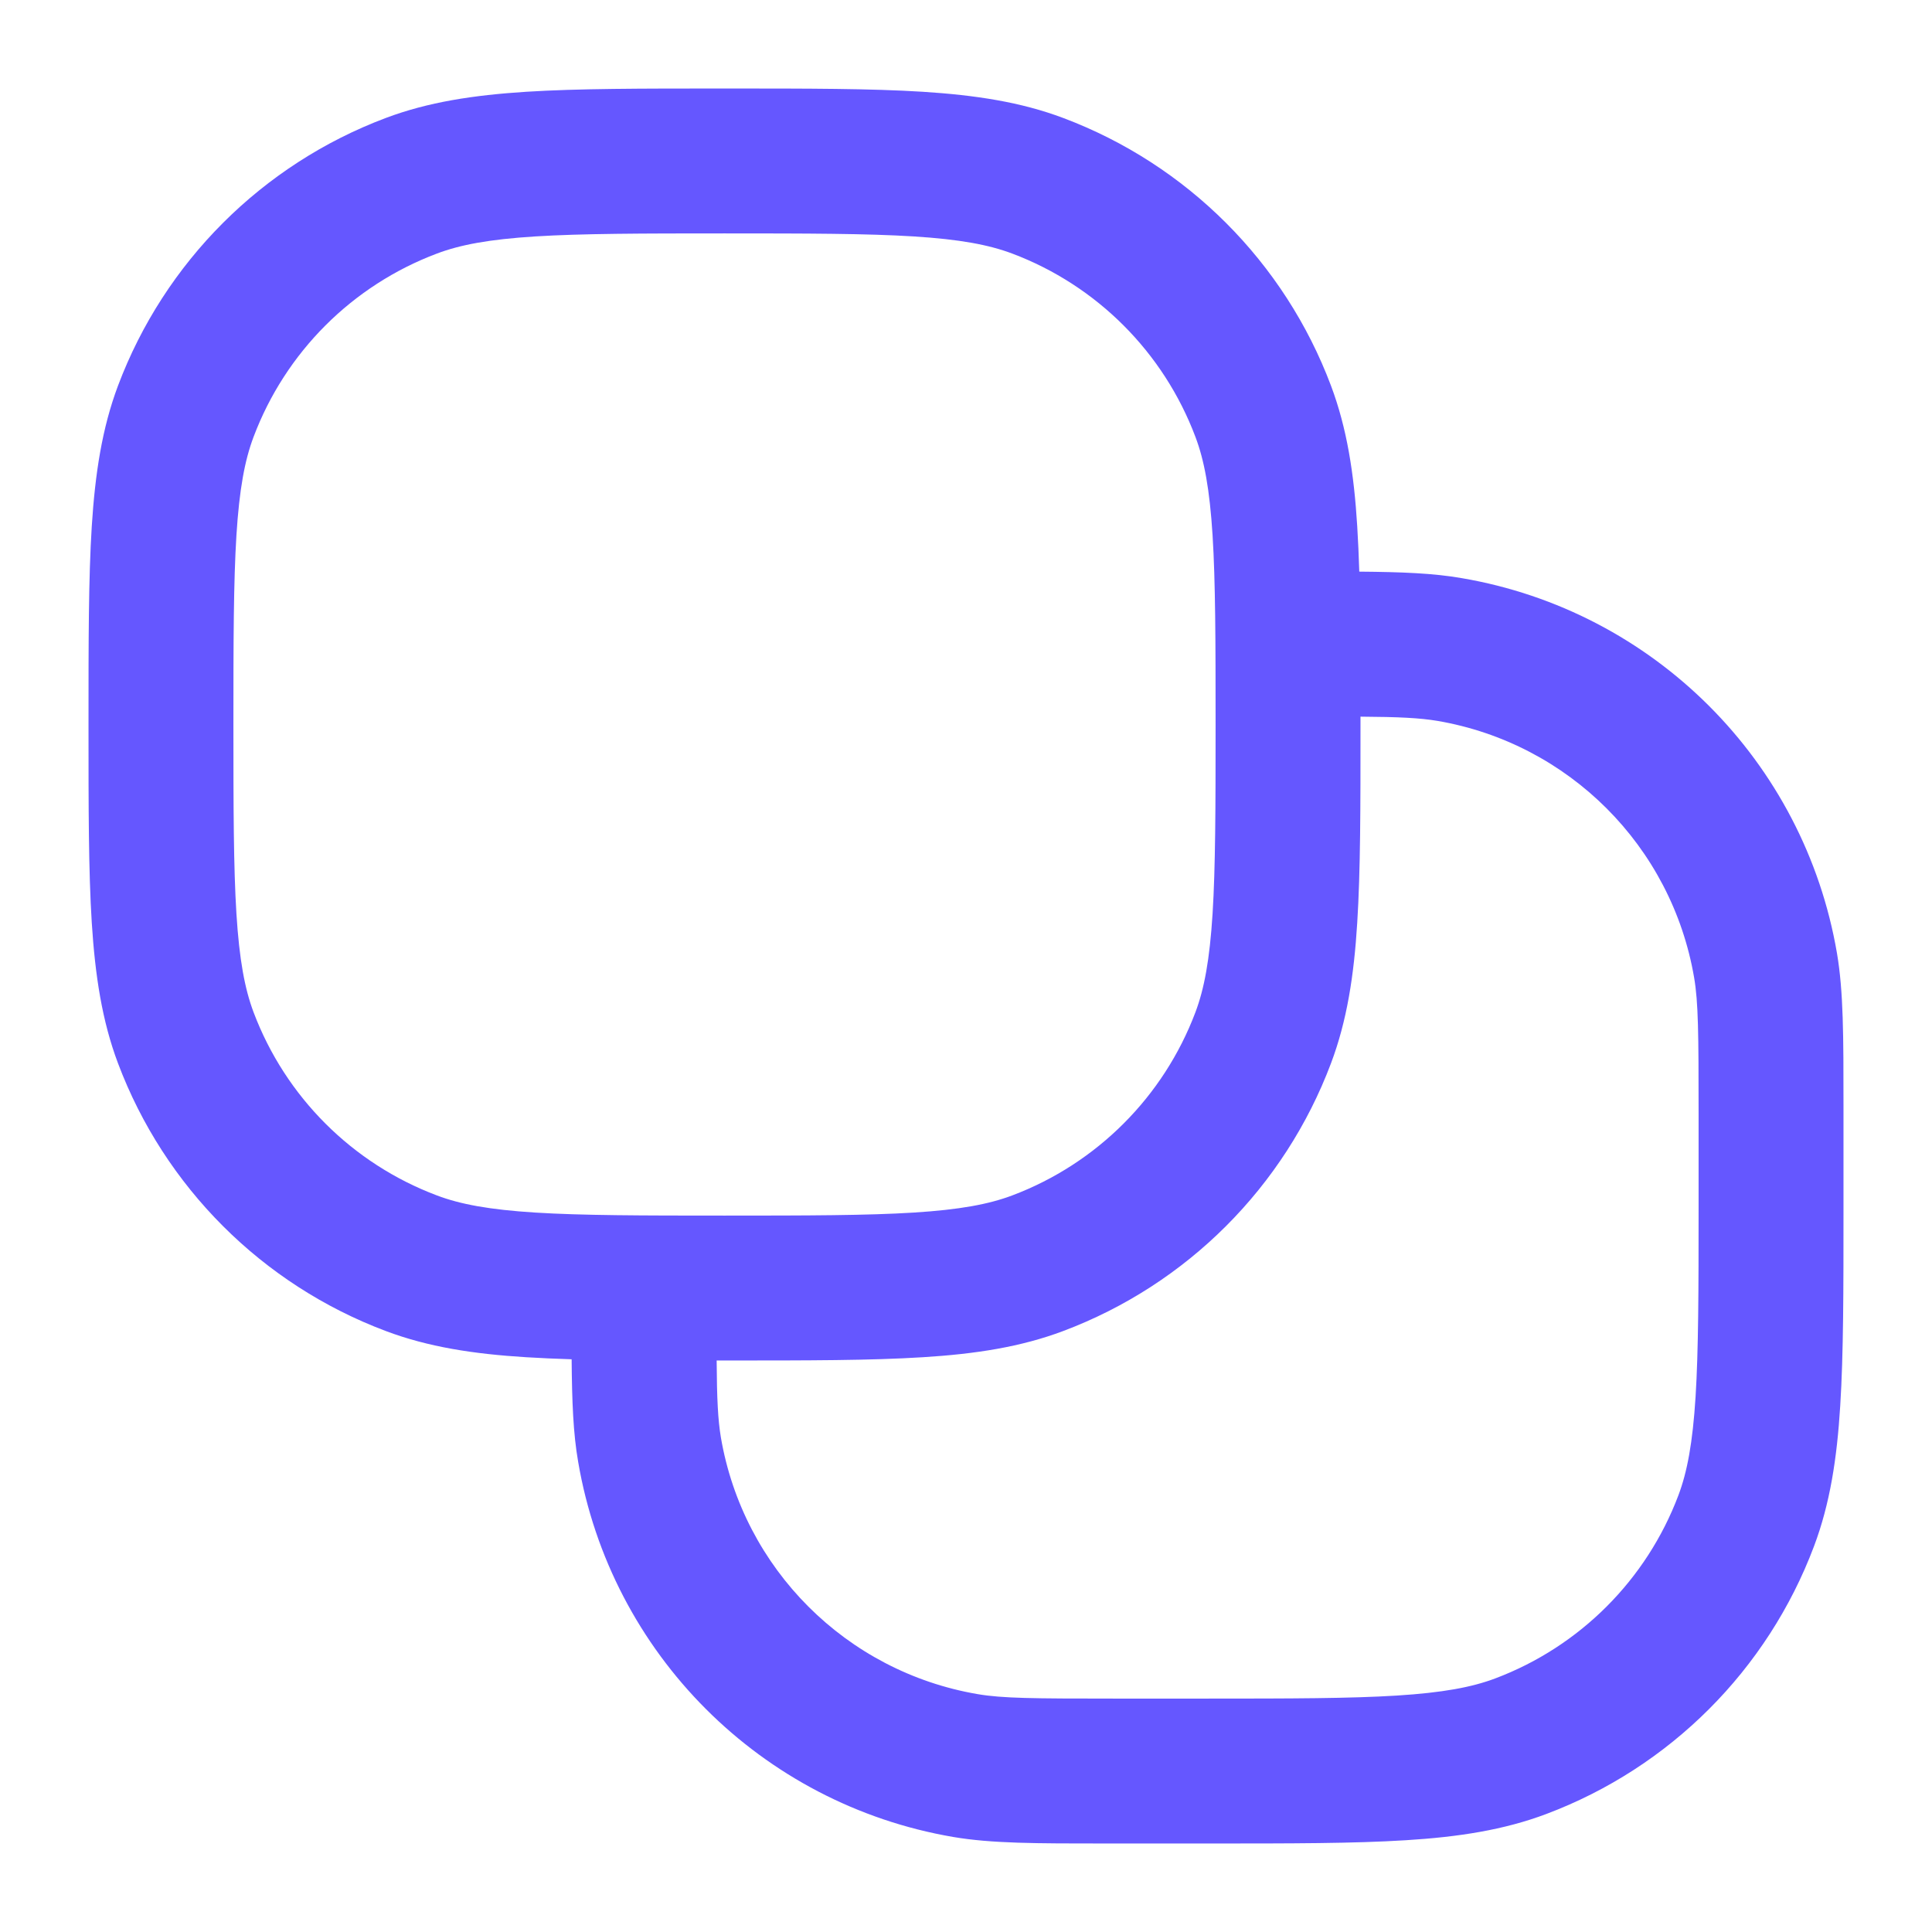
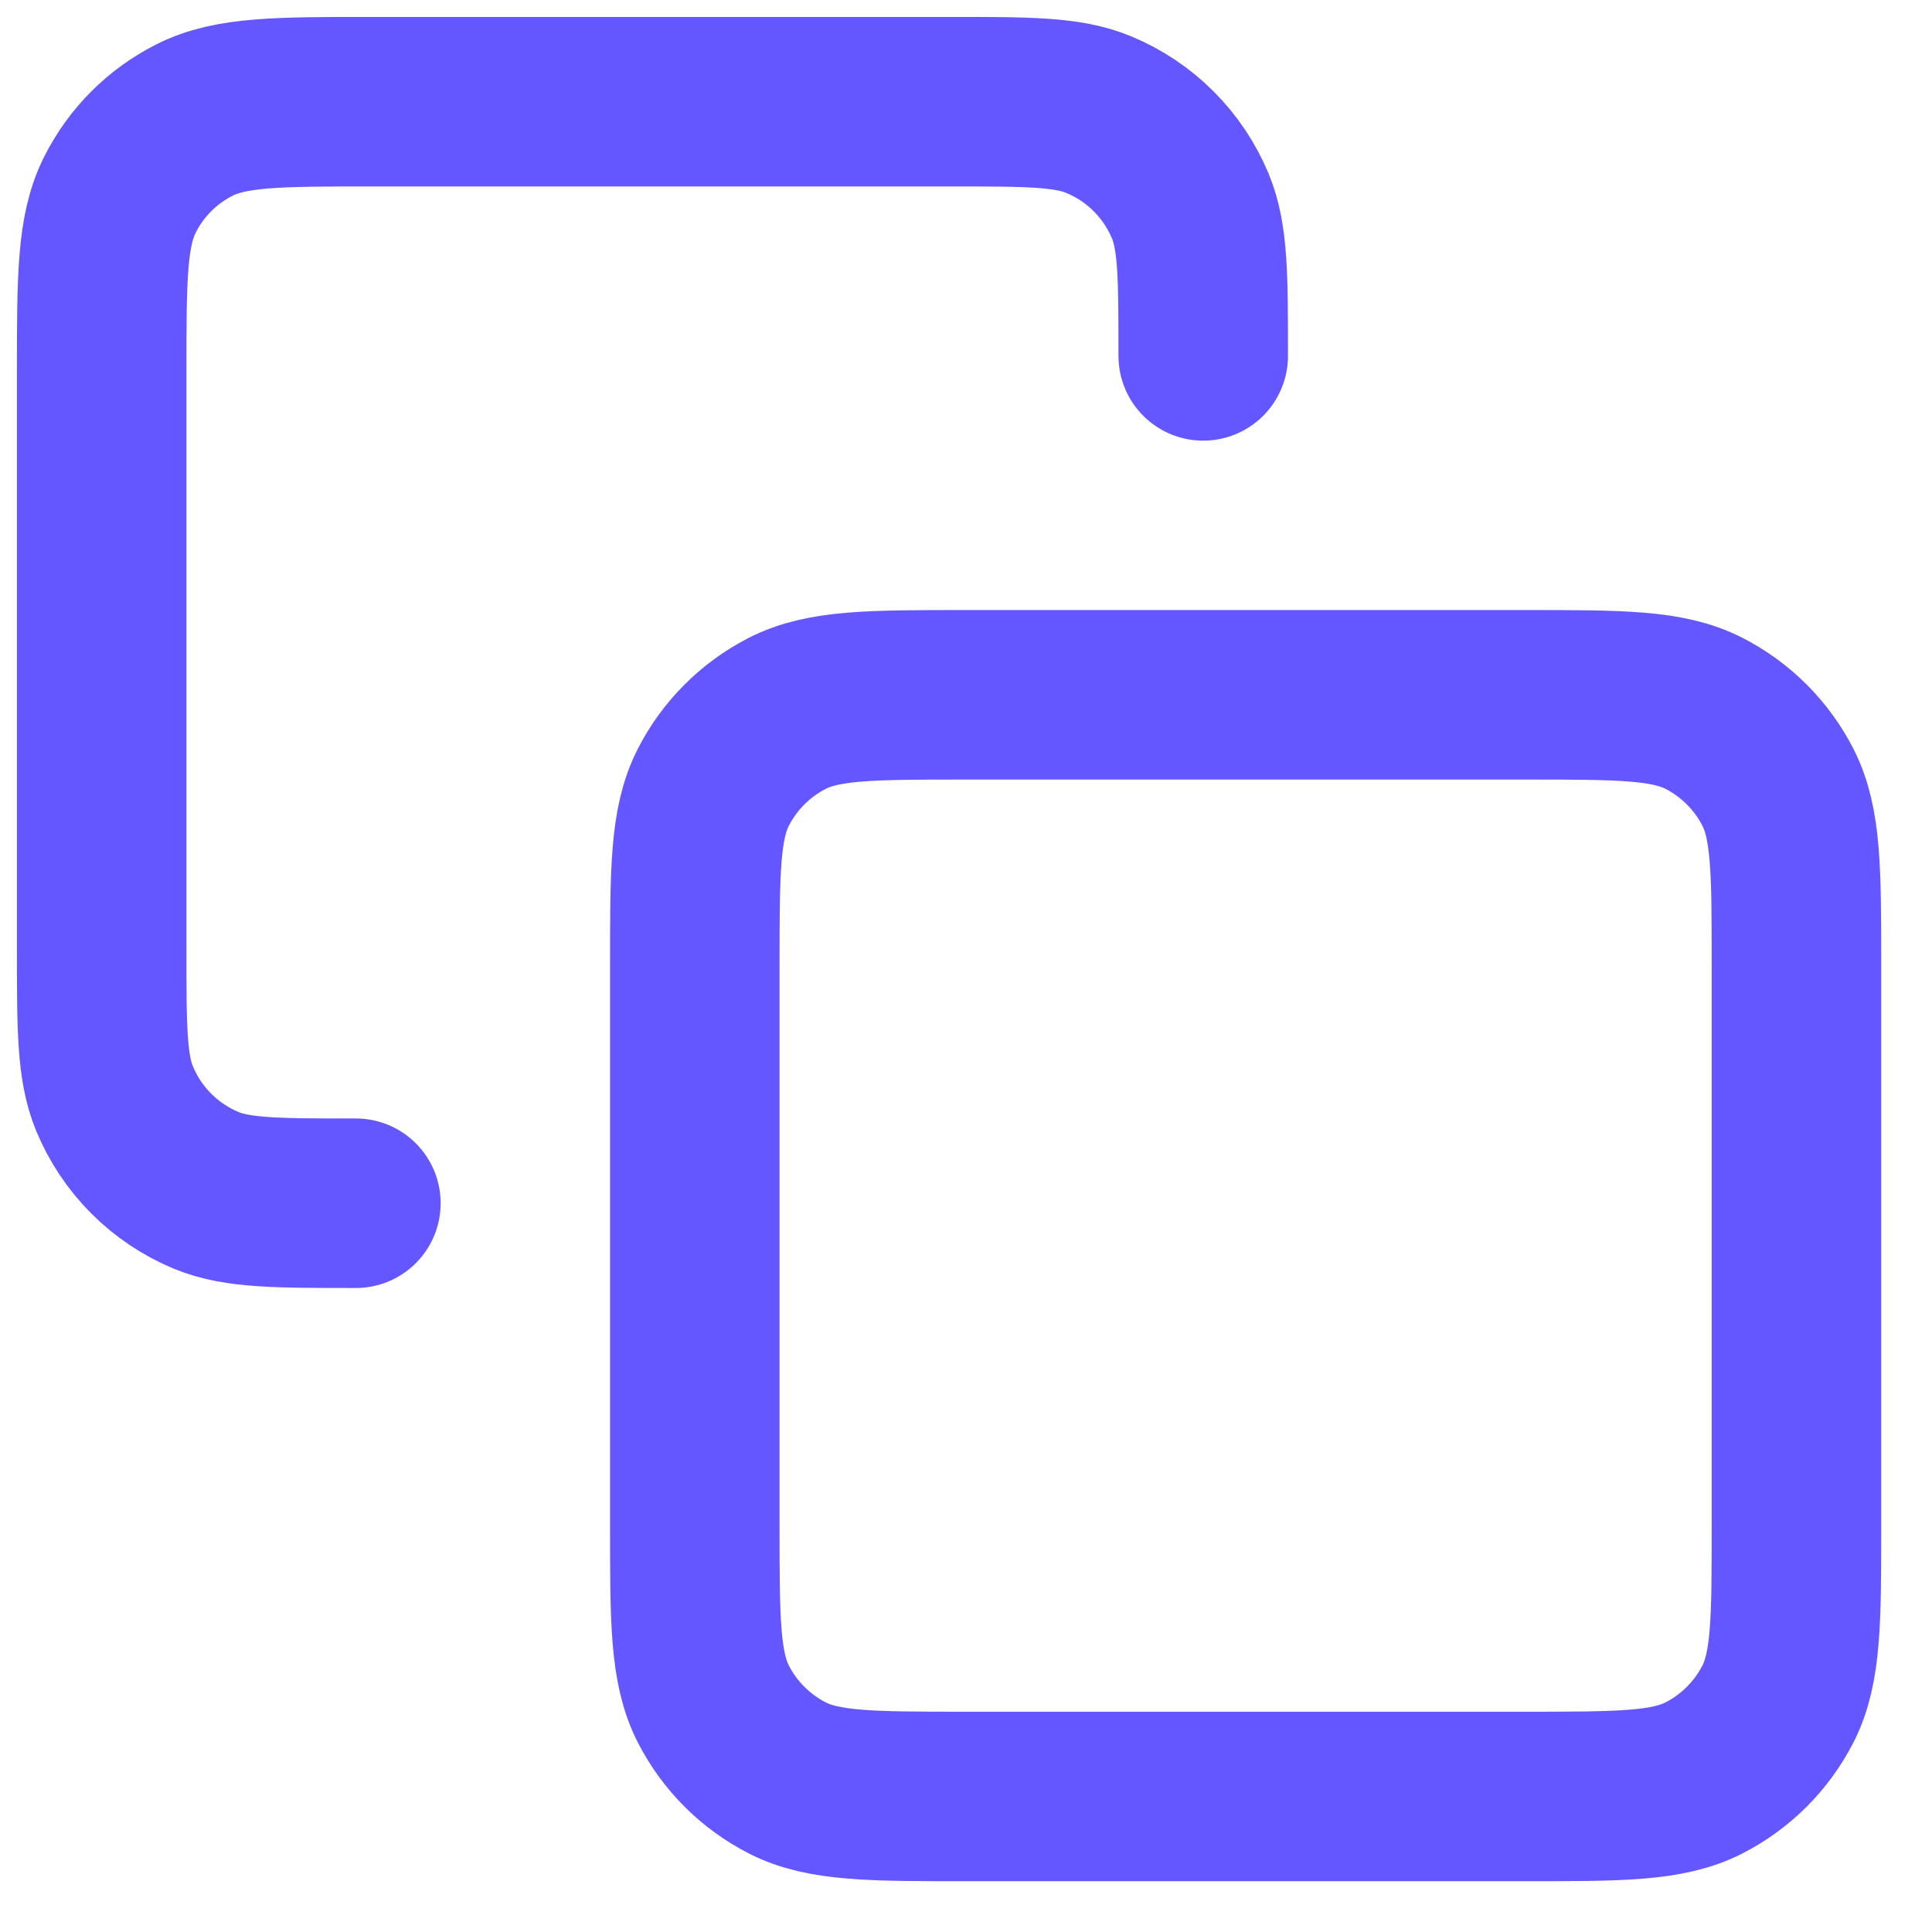
- <svg xmlns="http://www.w3.org/2000/svg" width="16" height="16" viewBox="0 0 16 16" fill="none">
-   <path fill-rule="evenodd" clip-rule="evenodd" d="M6 0.733H5.98H5.98C5.314 0.733 4.786 0.733 4.358 0.76C3.92 0.788 3.546 0.845 3.195 0.977C2.171 1.362 1.362 2.171 0.977 3.195C0.845 3.547 0.788 3.92 0.76 4.358C0.733 4.786 0.733 5.314 0.733 5.98V5.98V6V6.02V6.02C0.733 6.686 0.733 7.214 0.76 7.642C0.788 8.08 0.845 8.454 0.977 8.805C1.362 9.829 2.171 10.638 3.195 11.023C3.546 11.155 3.92 11.213 4.358 11.24C4.475 11.247 4.601 11.253 4.734 11.257C4.737 11.61 4.747 11.871 4.788 12.106C5.059 13.696 6.304 14.941 7.894 15.213C8.212 15.267 8.579 15.267 9.157 15.267H9.157L9.222 15.267H10H10.02H10.02C10.686 15.267 11.214 15.267 11.642 15.24C12.08 15.213 12.454 15.155 12.805 15.023C13.829 14.638 14.638 13.829 15.023 12.805C15.155 12.454 15.213 12.08 15.24 11.642C15.267 11.214 15.267 10.686 15.267 10.02V10.02V10V9.222L15.267 9.157C15.267 8.579 15.267 8.212 15.213 7.894C14.941 6.304 13.696 5.059 12.106 4.788C11.871 4.747 11.61 4.737 11.257 4.734C11.253 4.601 11.247 4.476 11.24 4.358C11.213 3.92 11.155 3.547 11.023 3.195C10.638 2.171 9.829 1.362 8.805 0.977C8.454 0.845 8.08 0.788 7.642 0.76C7.214 0.733 6.686 0.733 6.02 0.733H6.02H6ZM11.267 5.935C11.267 5.95 11.267 5.965 11.267 5.98V6V6.02C11.267 6.686 11.267 7.214 11.24 7.642C11.213 8.08 11.155 8.454 11.023 8.805C10.638 9.829 9.829 10.638 8.805 11.023C8.454 11.155 8.08 11.213 7.642 11.24C7.214 11.267 6.686 11.267 6.02 11.267H6H5.98C5.965 11.267 5.95 11.267 5.935 11.267C5.937 11.589 5.946 11.76 5.97 11.904C6.156 12.992 7.008 13.844 8.096 14.03C8.3 14.065 8.558 14.067 9.222 14.067H10C10.691 14.067 11.181 14.066 11.567 14.042C11.949 14.018 12.189 13.973 12.383 13.9C13.083 13.636 13.636 13.083 13.9 12.383C13.973 12.189 14.018 11.949 14.042 11.567C14.066 11.181 14.067 10.691 14.067 10V9.222C14.067 8.558 14.065 8.3 14.03 8.096C13.844 7.008 12.992 6.156 11.904 5.97C11.76 5.946 11.589 5.937 11.267 5.935ZM3.618 2.1C3.811 2.027 4.051 1.982 4.433 1.958C4.819 1.934 5.31 1.933 6 1.933C6.691 1.933 7.181 1.934 7.567 1.958C7.949 1.982 8.189 2.027 8.383 2.1C9.083 2.364 9.636 2.917 9.9 3.618C9.973 3.811 10.018 4.051 10.042 4.433C10.066 4.819 10.067 5.31 10.067 6C10.067 6.691 10.066 7.181 10.042 7.567C10.018 7.949 9.973 8.189 9.9 8.383C9.636 9.083 9.083 9.636 8.383 9.9C8.189 9.973 7.949 10.018 7.567 10.042C7.181 10.066 6.691 10.067 6 10.067C5.31 10.067 4.819 10.066 4.433 10.042C4.051 10.018 3.811 9.973 3.618 9.9C2.917 9.636 2.364 9.083 2.1 8.383C2.027 8.189 1.982 7.949 1.958 7.567C1.934 7.181 1.933 6.691 1.933 6C1.933 5.31 1.934 4.819 1.958 4.433C1.982 4.051 2.027 3.811 2.1 3.618C2.364 2.917 2.917 2.364 3.618 2.1Z" fill="#6557FF" />
+ <svg xmlns="http://www.w3.org/2000/svg" width="19" height="19" viewBox="0 0 19 19" fill="none">
+   <path d="M3.5 11.833C2.723 11.833 2.335 11.833 2.029 11.707C1.62 11.537 1.296 11.213 1.127 10.805C1 10.498 1 10.11 1 9.333V3.667C1 2.733 1 2.267 1.182 1.91C1.341 1.596 1.596 1.341 1.91 1.182C2.267 1 2.733 1 3.667 1H9.333C10.11 1 10.498 1 10.805 1.127C11.213 1.296 11.537 1.62 11.707 2.029C11.833 2.335 11.833 2.723 11.833 3.5M9.5 17.667H15C15.933 17.667 16.4 17.667 16.757 17.485C17.07 17.325 17.325 17.07 17.485 16.757C17.667 16.4 17.667 15.933 17.667 15V9.5C17.667 8.567 17.667 8.1 17.485 7.743C17.325 7.43 17.07 7.175 16.757 7.015C16.4 6.833 15.933 6.833 15 6.833H9.5C8.567 6.833 8.1 6.833 7.743 7.015C7.43 7.175 7.175 7.43 7.015 7.743C6.833 8.1 6.833 8.567 6.833 9.5V15C6.833 15.933 6.833 16.4 7.015 16.757C7.175 17.07 7.43 17.325 7.743 17.485C8.1 17.667 8.567 17.667 9.5 17.667Z" stroke="#6557FF" stroke-width="1.667" stroke-linecap="round" stroke-linejoin="round" />
</svg>
